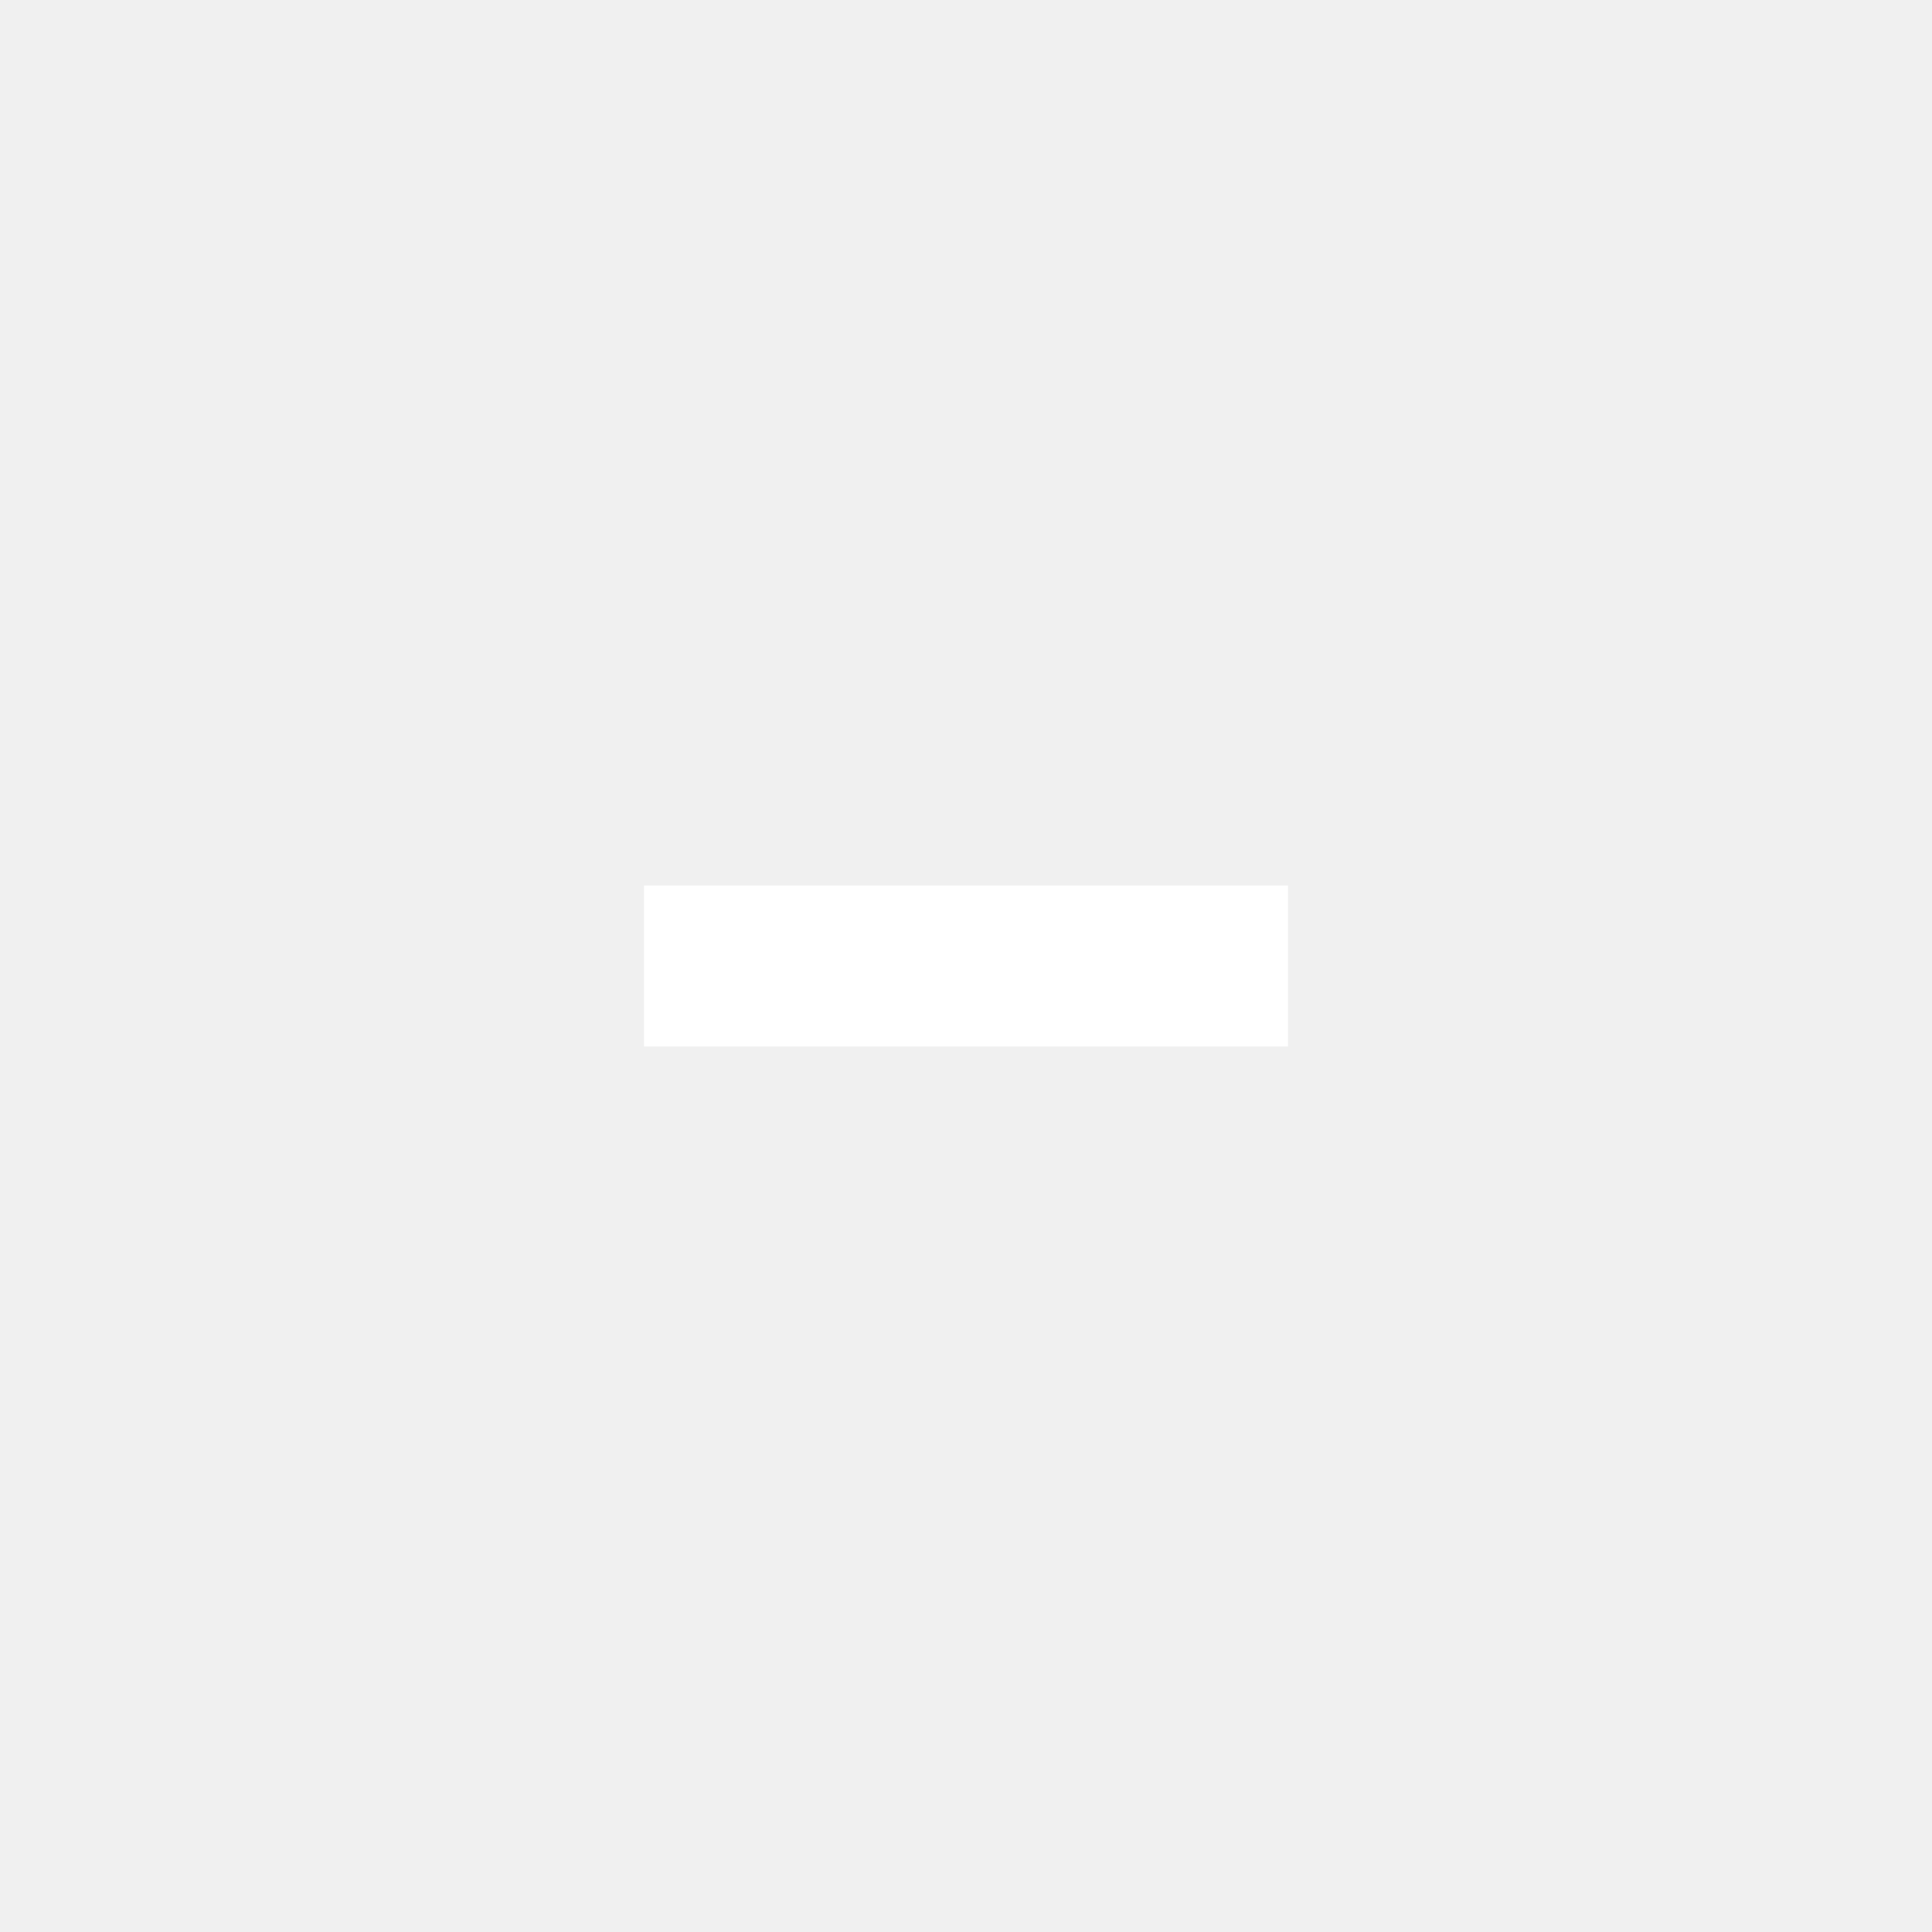
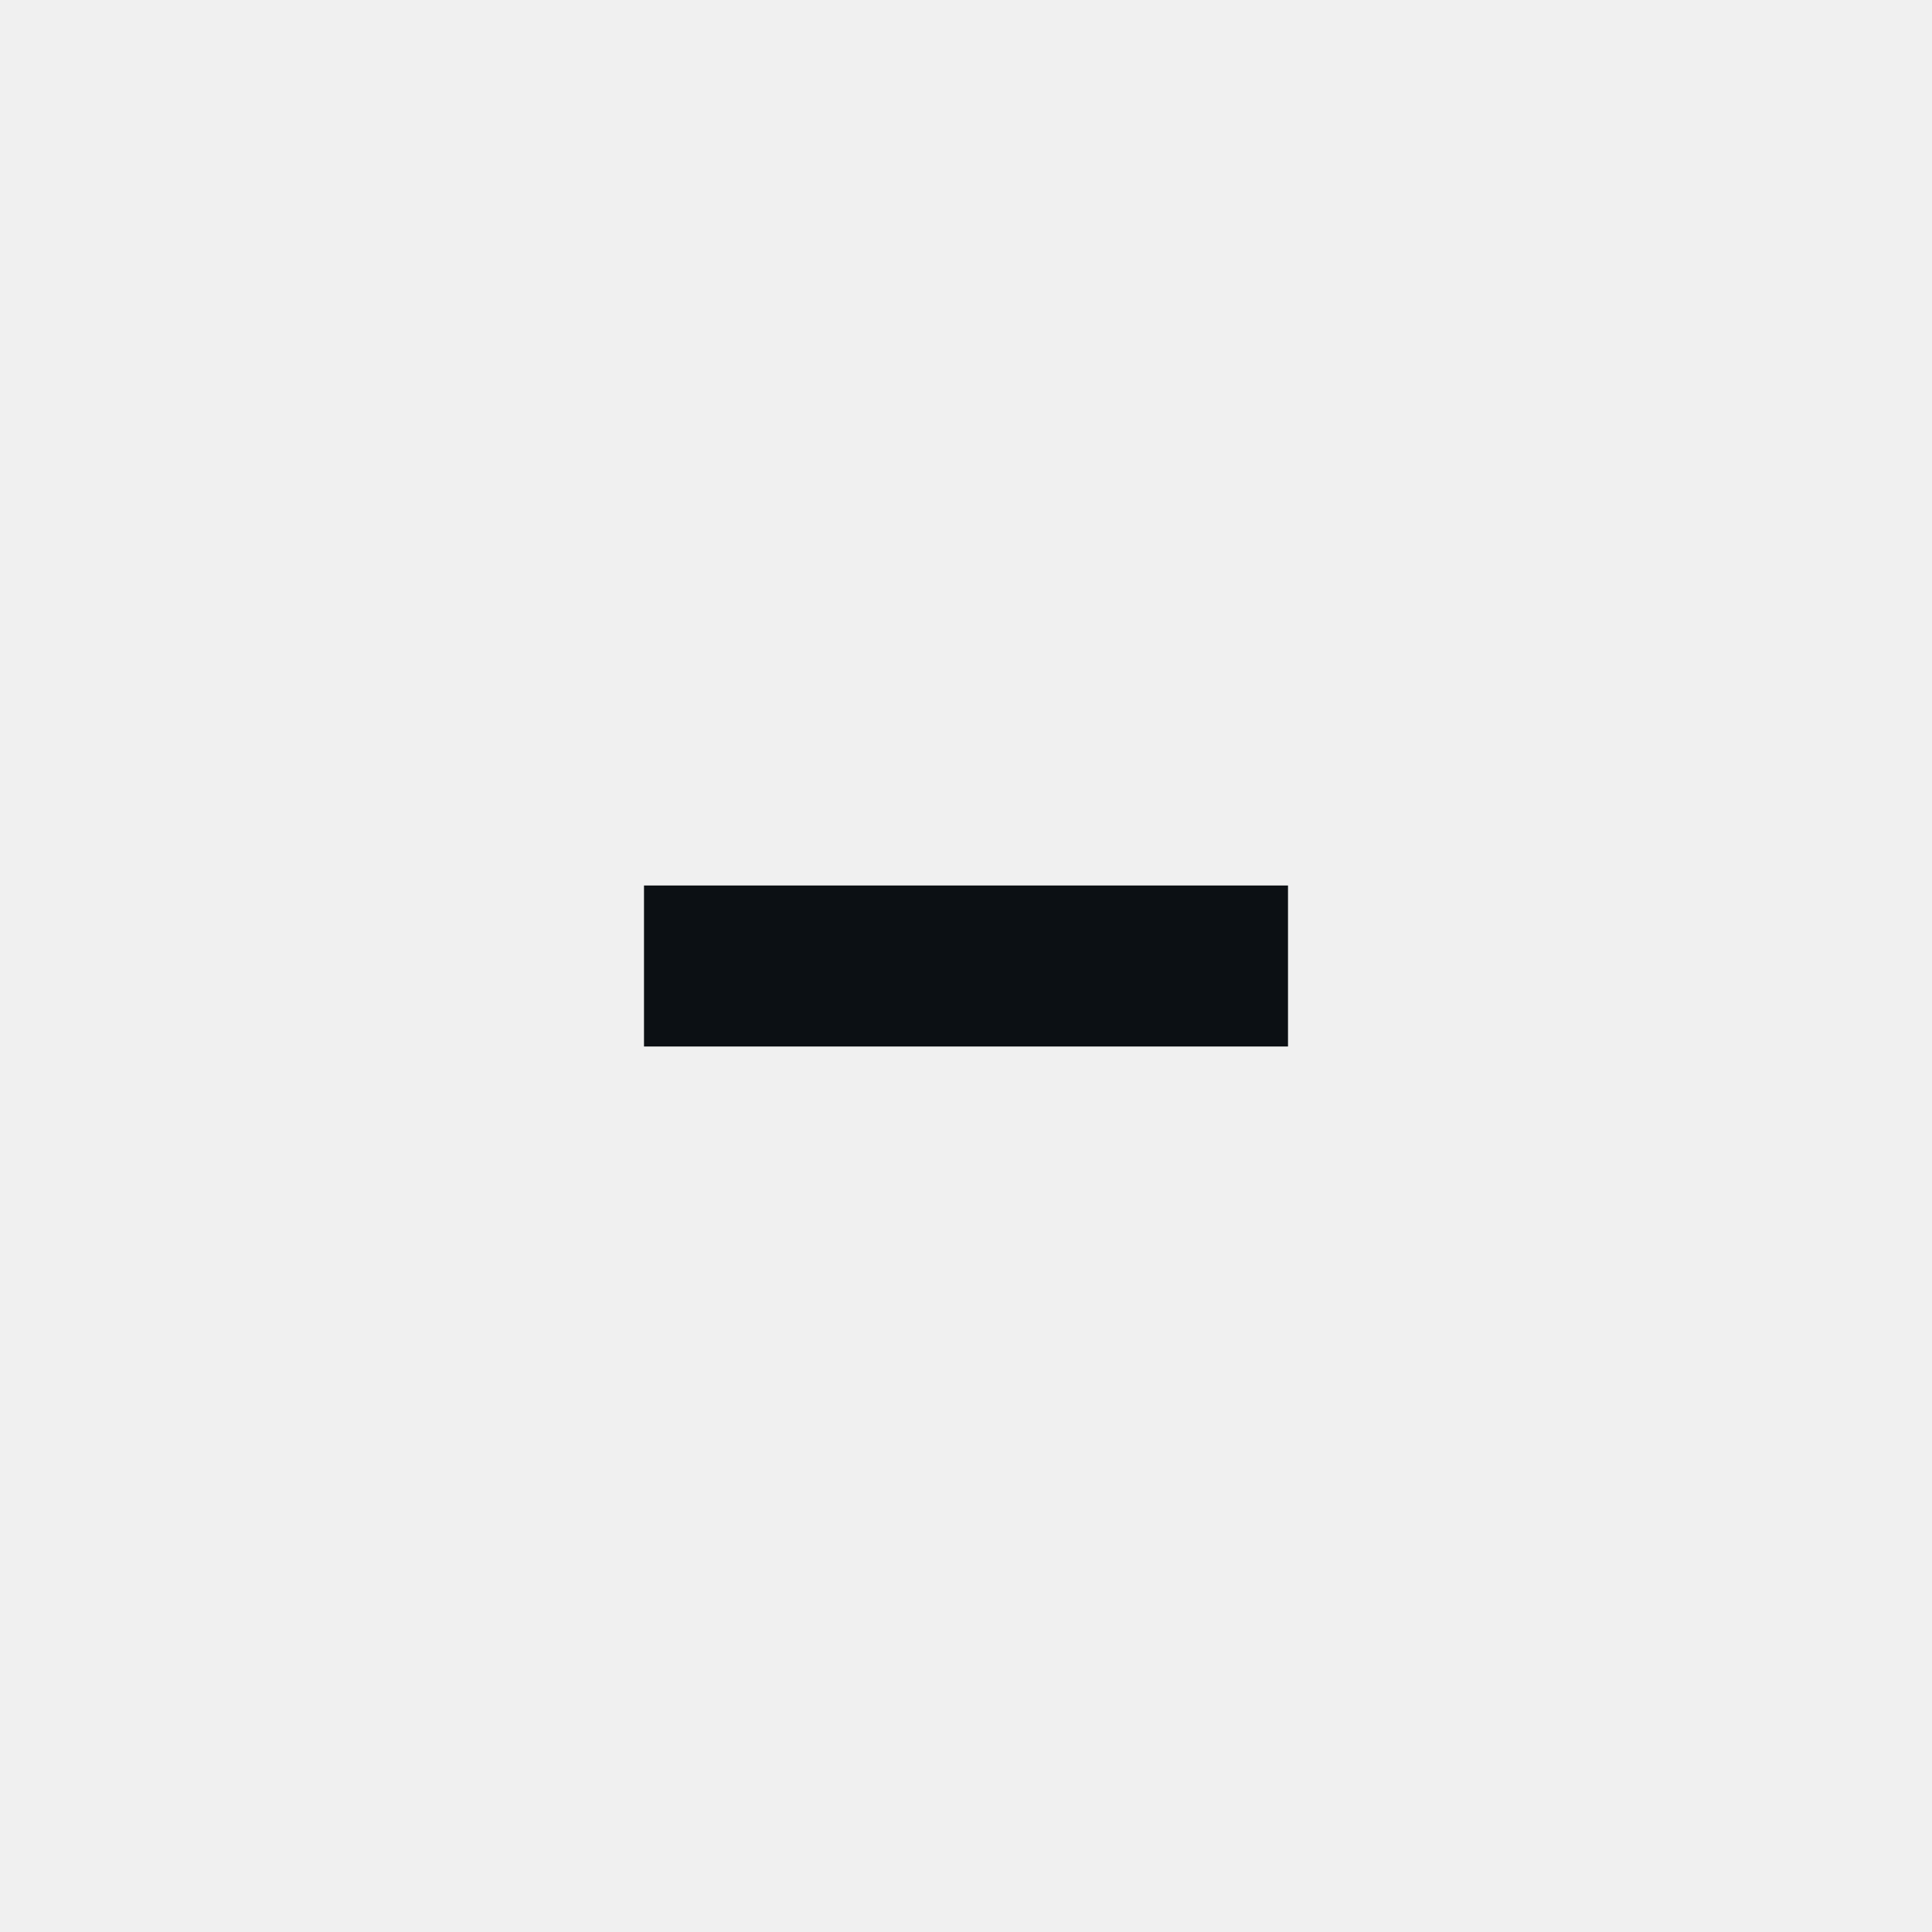
<svg xmlns="http://www.w3.org/2000/svg" version="1.1" x="0px" y="0px" width="24px" height="24px" viewBox="0 0 24 24" xml:space="preserve">
-   <rect x="8" y="11" fill="#FFFFFF" width="8" height="2" />
+   <rect x="8" y="11" fill="#0c1014" width="8" height="2" />
</svg>
